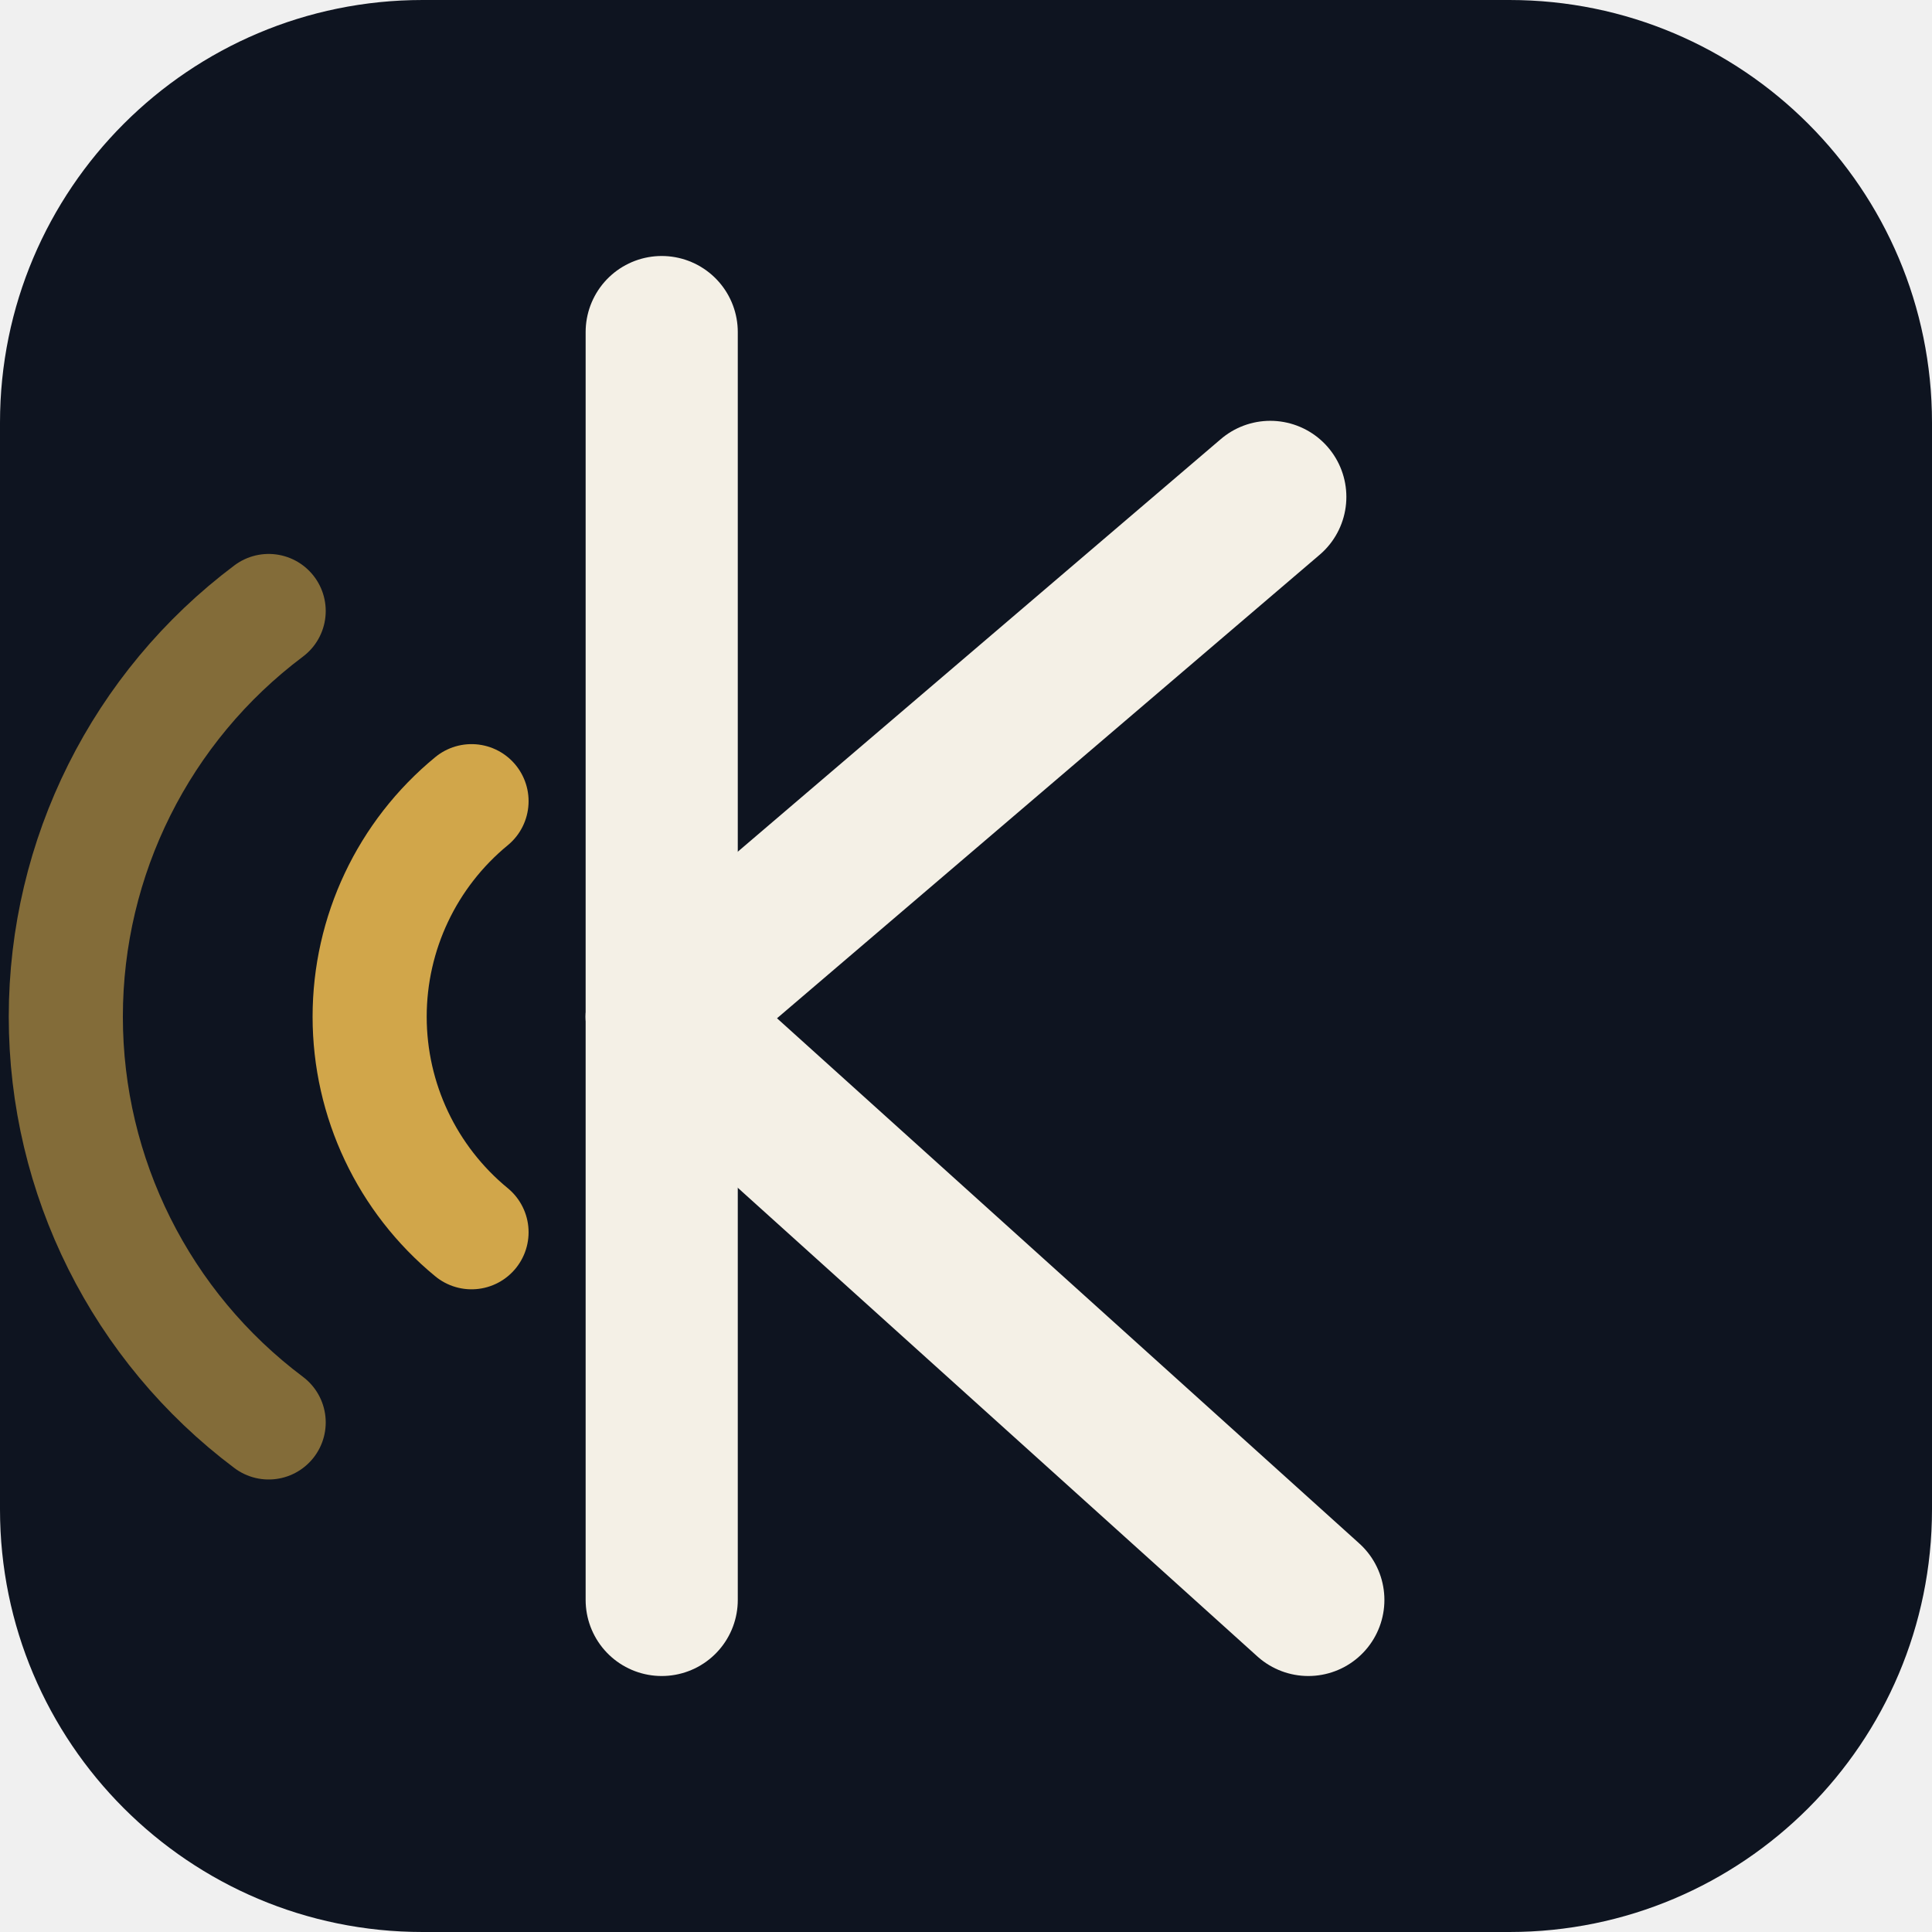
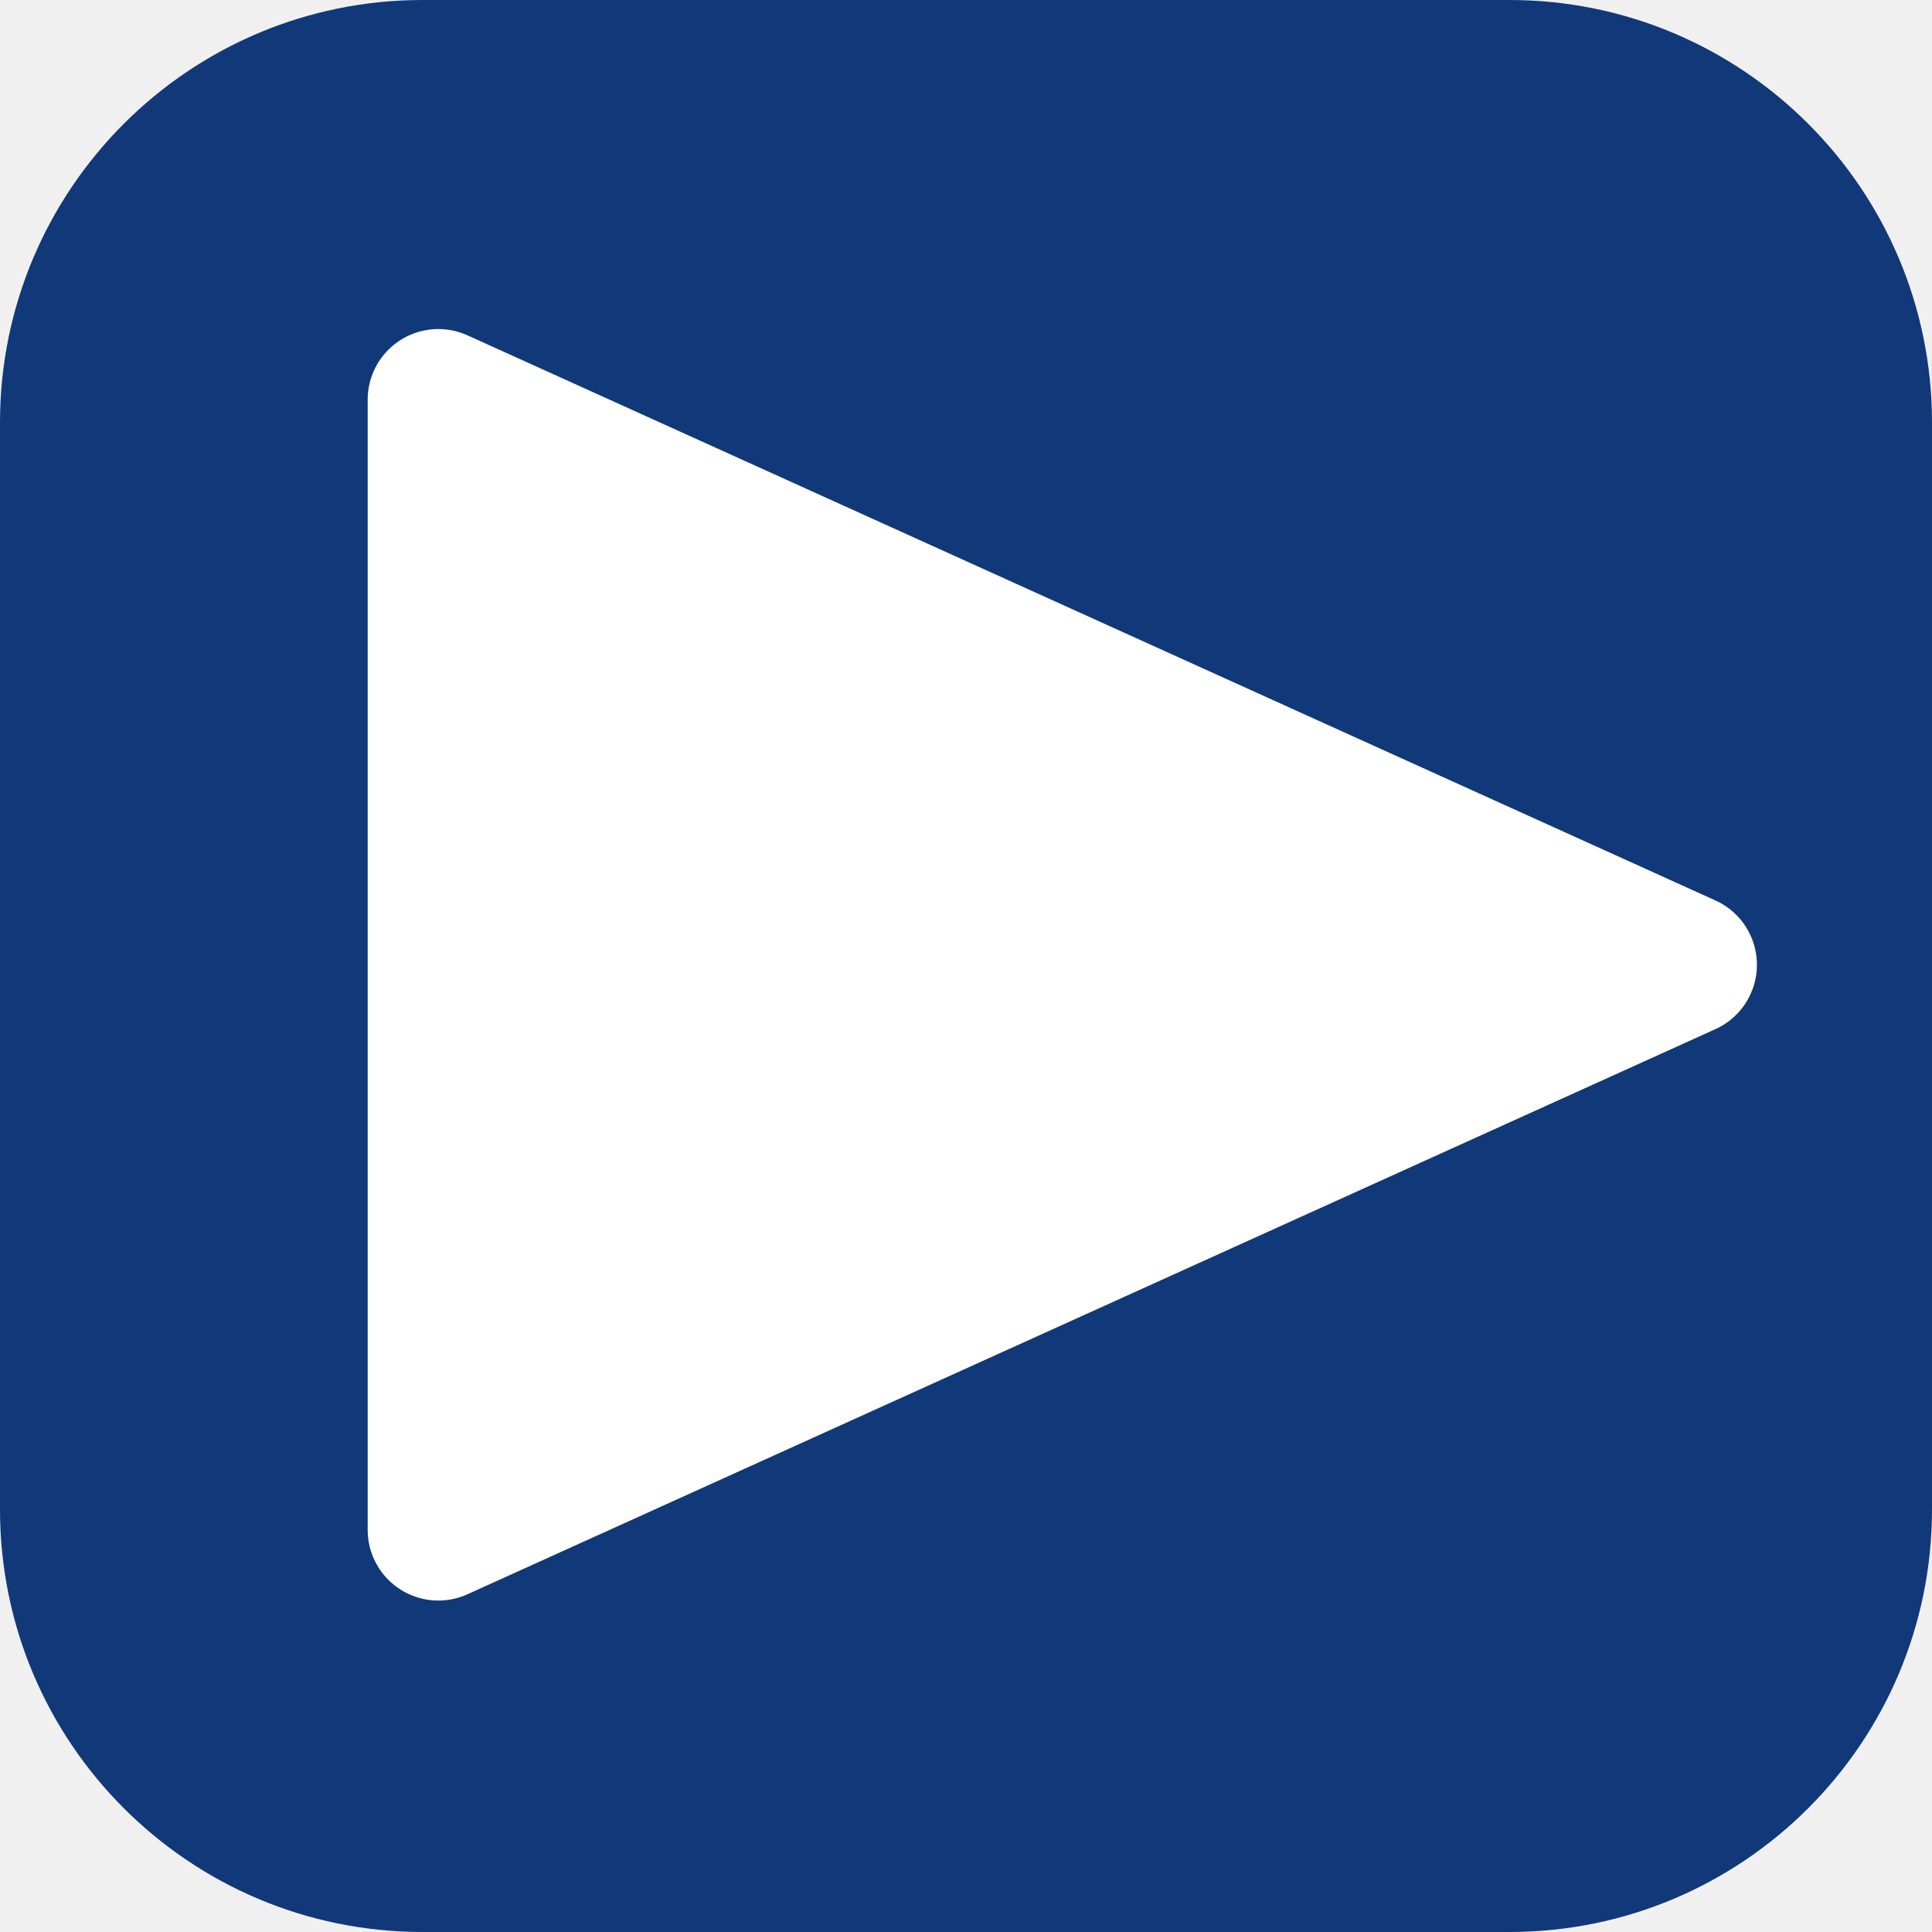
<svg xmlns="http://www.w3.org/2000/svg" viewBox="0 0 64 64">
-   <rect width="64" height="64" rx="14" fill="#0e1420" />
-   <g transform="translate(5.12 5.12) scale(0.84)">
-     <g fill="none" stroke="#f4f0e6" stroke-width="6" stroke-linecap="round" stroke-linejoin="round">
-       <path d="M20 7v50" />
-       <path d="M20 34 44 13.5" />
-       <path d="M20 34 45.5 57" />
-     </g>
-     <g fill="none" stroke="#d1a64a" stroke-linecap="round">
-       <path d="M12.5 25.5a11 11 0 0 0 0 17" stroke-width="4.5" />
-       <path d="M4.5 18a20 20 0 0 0 0 32" stroke-width="4.5" opacity="0.6" />
-     </g>
+   <rect width="64" height="64" rx="14" fill="#113979" />
+   <g transform="translate(7.5 7) scale(.78)">
+     <path d="M9 8V56L62 32Z" fill="#ffffff" stroke="#ffffff" stroke-width="6" stroke-linejoin="round" />
  </g>
</svg>
